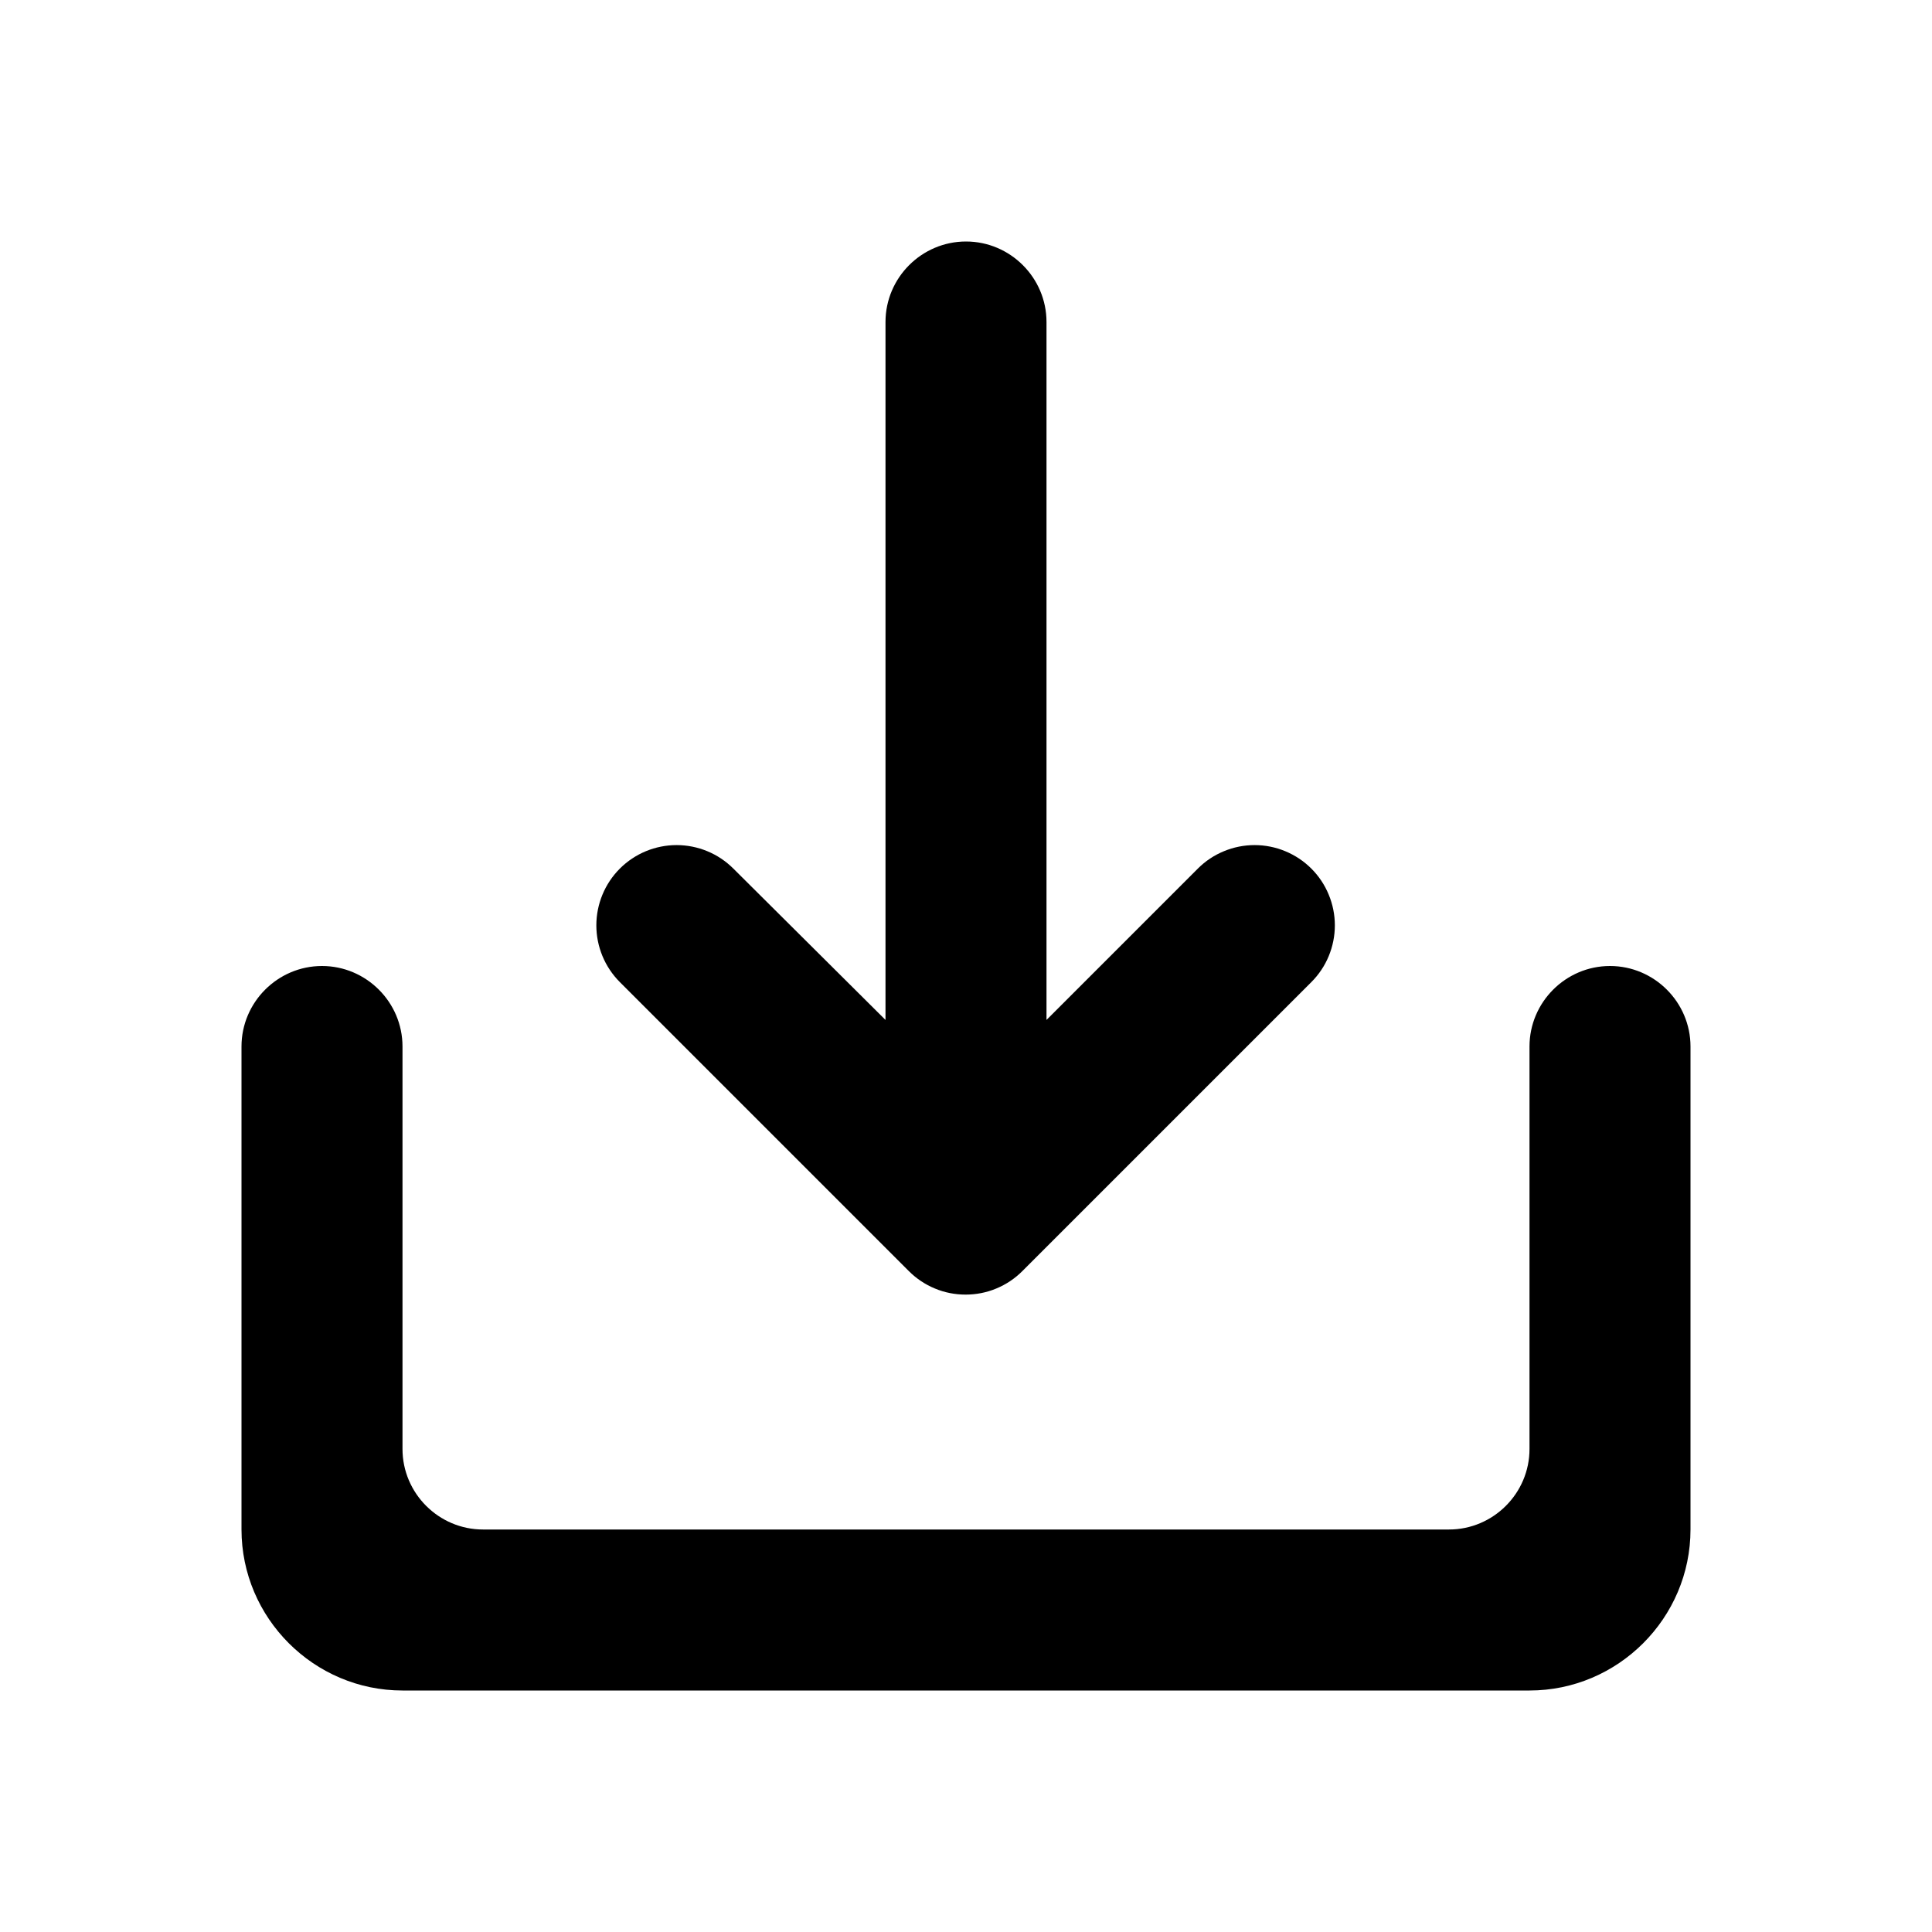
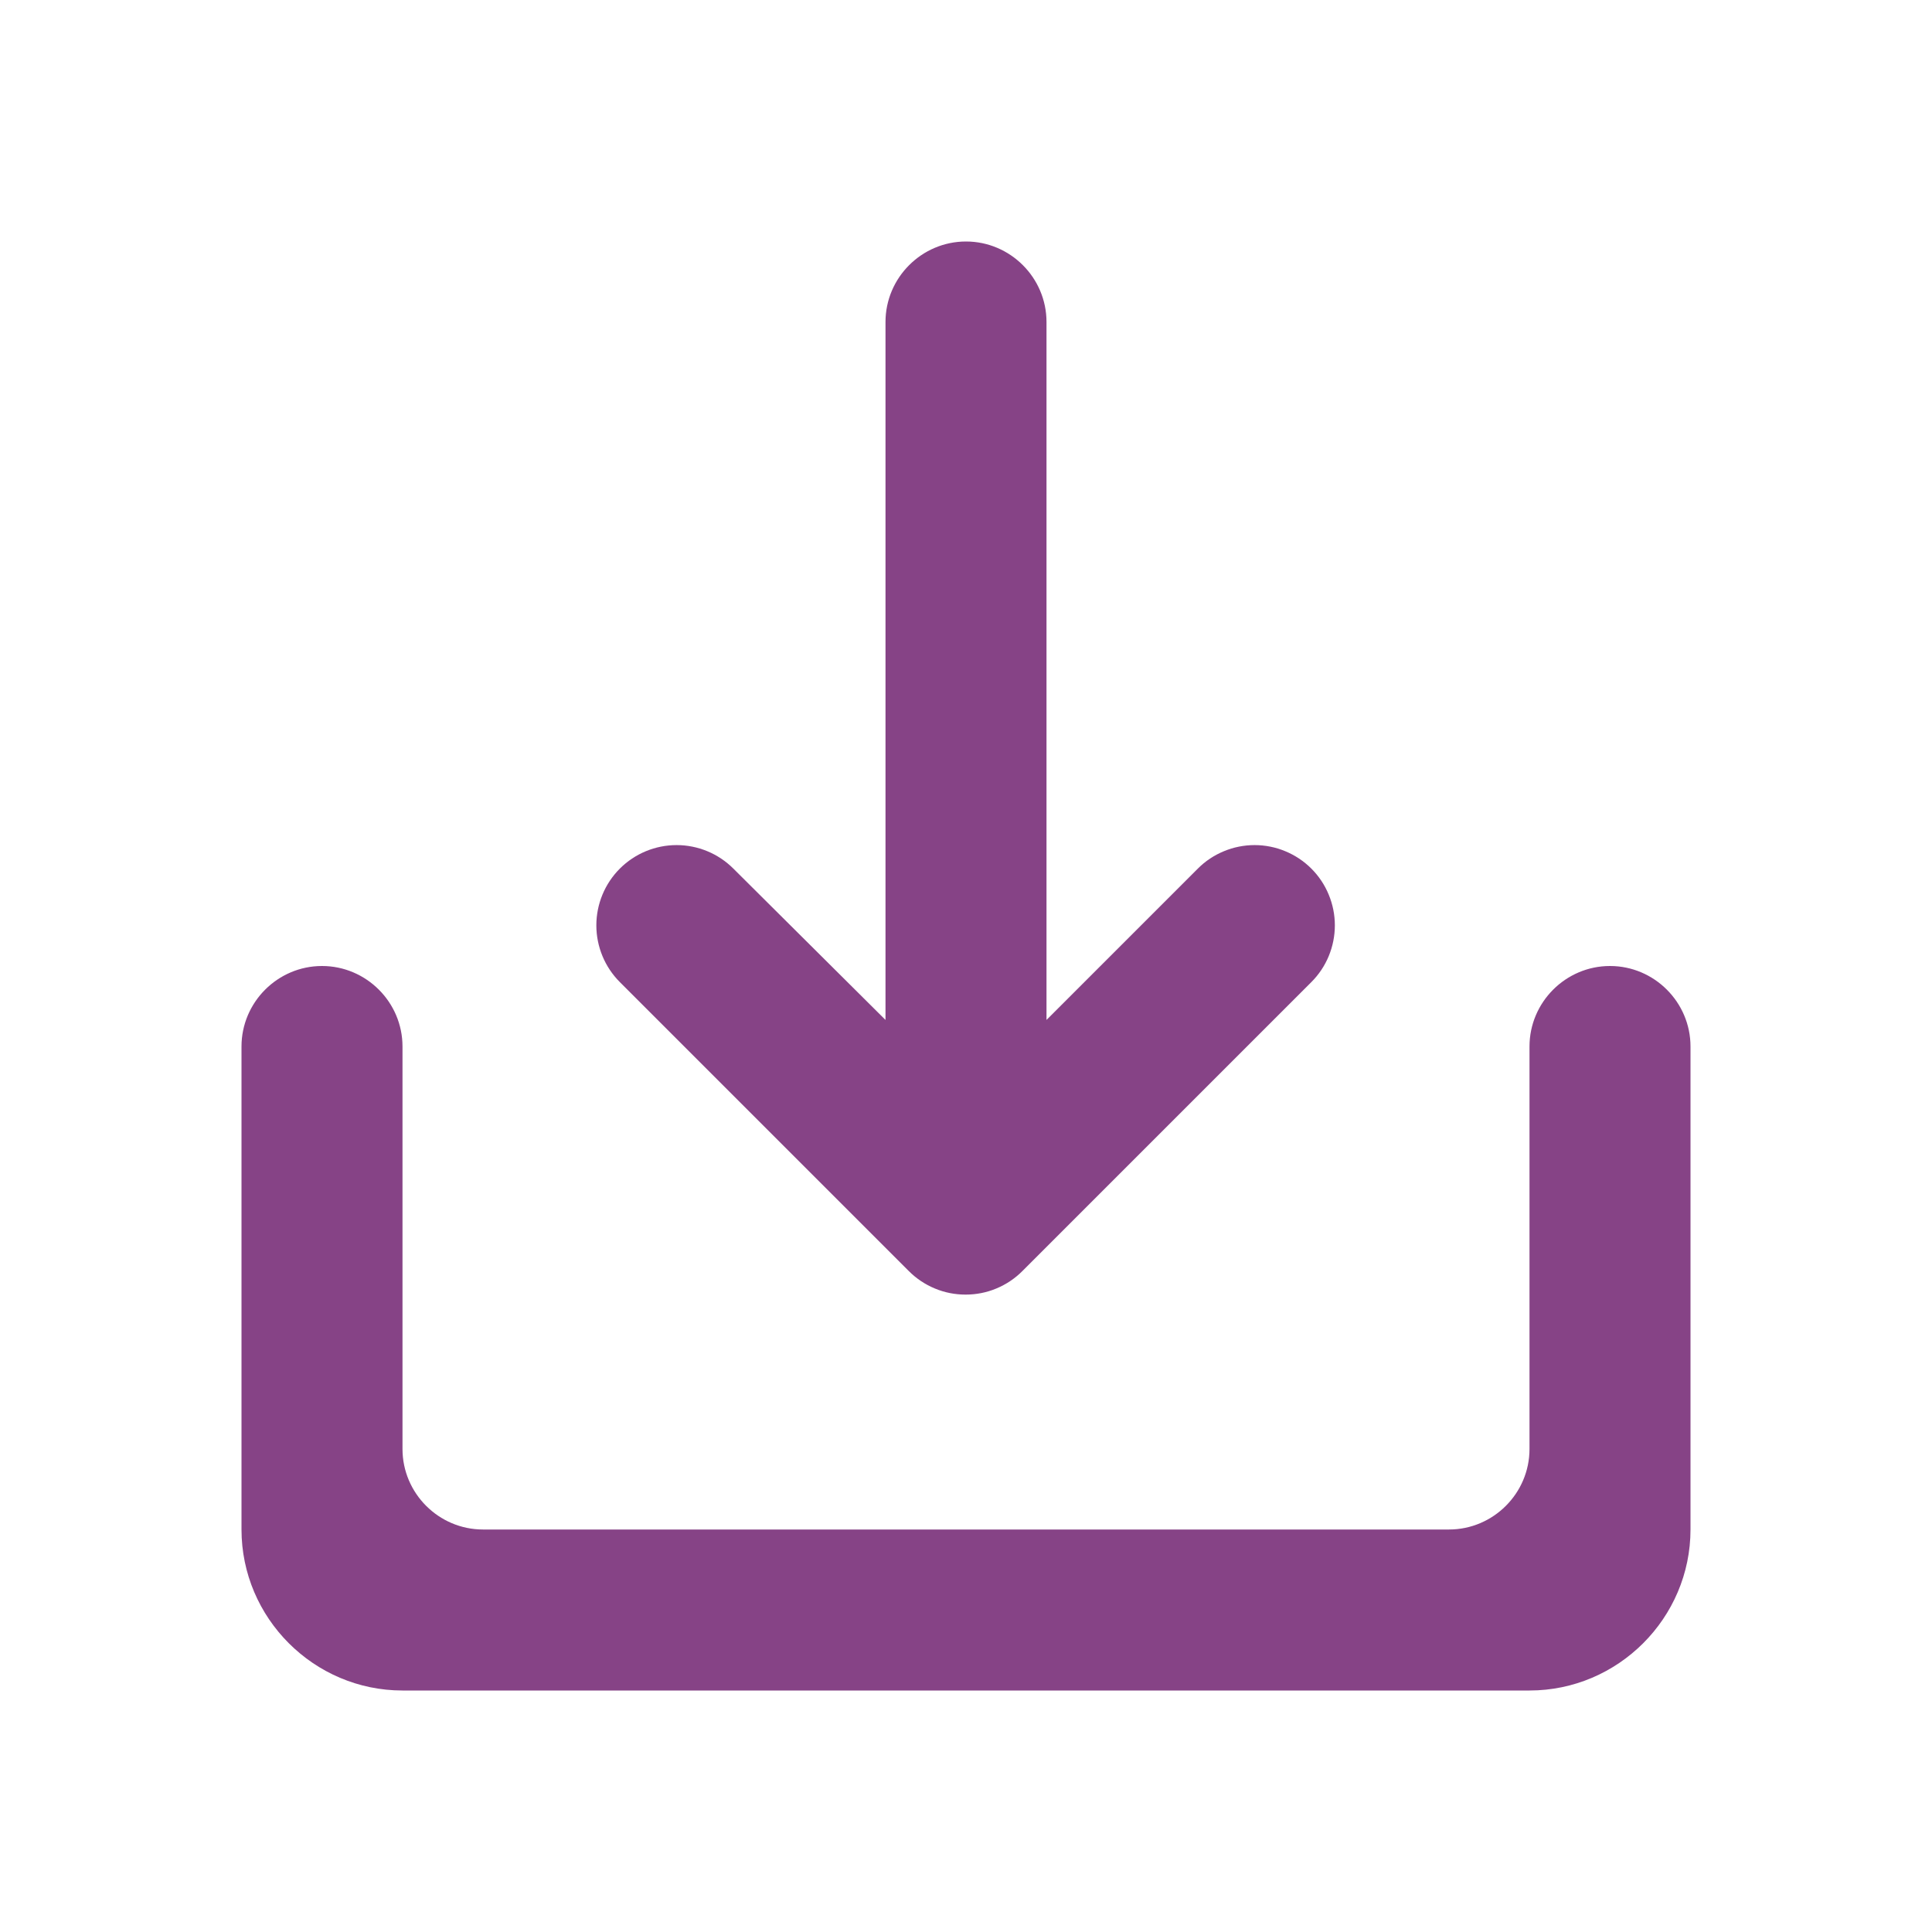
<svg xmlns="http://www.w3.org/2000/svg" width="24" height="24" viewBox="0 0 24 24" fill="none">
-   <path d="M19 13V18C19 18.55 18.55 19 18 19H6C5.45 19 5 18.55 5 18V13C5 12.45 4.55 12 4 12C3.45 12 3 12.45 3 13V19C3 20.1 3.9 21 5 21H19C20.1 21 21 20.1 21 19V13C21 12.45 20.55 12 20 12C19.45 12 19 12.45 19 13ZM13 12.67L14.88 10.79C14.973 10.697 15.082 10.624 15.204 10.574C15.324 10.524 15.454 10.498 15.585 10.498C15.716 10.498 15.846 10.524 15.966 10.574C16.087 10.624 16.197 10.697 16.29 10.79C16.383 10.883 16.456 10.992 16.506 11.114C16.556 11.234 16.582 11.364 16.582 11.495C16.582 11.626 16.556 11.756 16.506 11.877C16.456 11.998 16.383 12.107 16.29 12.2L12.7 15.79C12.607 15.883 12.498 15.956 12.377 16.006C12.256 16.057 12.126 16.082 11.995 16.082C11.864 16.082 11.734 16.057 11.613 16.006C11.492 15.956 11.383 15.883 11.29 15.79L7.7 12.2C7.513 12.013 7.408 11.759 7.408 11.495C7.408 11.231 7.513 10.977 7.7 10.79C7.887 10.603 8.141 10.498 8.405 10.498C8.669 10.498 8.923 10.603 9.11 10.79L11 12.67V4C11 3.45 11.45 3 12 3C12.55 3 13 3.45 13 4V12.67Z" fill="black" />
+   <path d="M19 13V18C19 18.55 18.55 19 18 19H6C5.45 19 5 18.55 5 18V13C5 12.45 4.55 12 4 12C3.45 12 3 12.45 3 13V19C3 20.1 3.9 21 5 21H19C20.1 21 21 20.1 21 19V13C21 12.45 20.55 12 20 12C19.45 12 19 12.45 19 13ZM13 12.67L14.88 10.79C14.973 10.697 15.082 10.624 15.204 10.574C15.324 10.524 15.454 10.498 15.585 10.498C15.716 10.498 15.846 10.524 15.966 10.574C16.087 10.624 16.197 10.697 16.29 10.79C16.383 10.883 16.456 10.992 16.506 11.114C16.556 11.234 16.582 11.364 16.582 11.495C16.582 11.626 16.556 11.756 16.506 11.877C16.456 11.998 16.383 12.107 16.29 12.2L12.7 15.79C12.607 15.883 12.498 15.956 12.377 16.006C12.256 16.057 12.126 16.082 11.995 16.082C11.864 16.082 11.734 16.057 11.613 16.006C11.492 15.956 11.383 15.883 11.29 15.79L7.7 12.2C7.513 12.013 7.408 11.759 7.408 11.495C7.408 11.231 7.513 10.977 7.7 10.79C7.887 10.603 8.141 10.498 8.405 10.498C8.669 10.498 8.923 10.603 9.11 10.79L11 12.67V4C11 3.45 11.45 3 12 3C12.55 3 13 3.45 13 4V12.67Z" fill="#864386" />
</svg>
